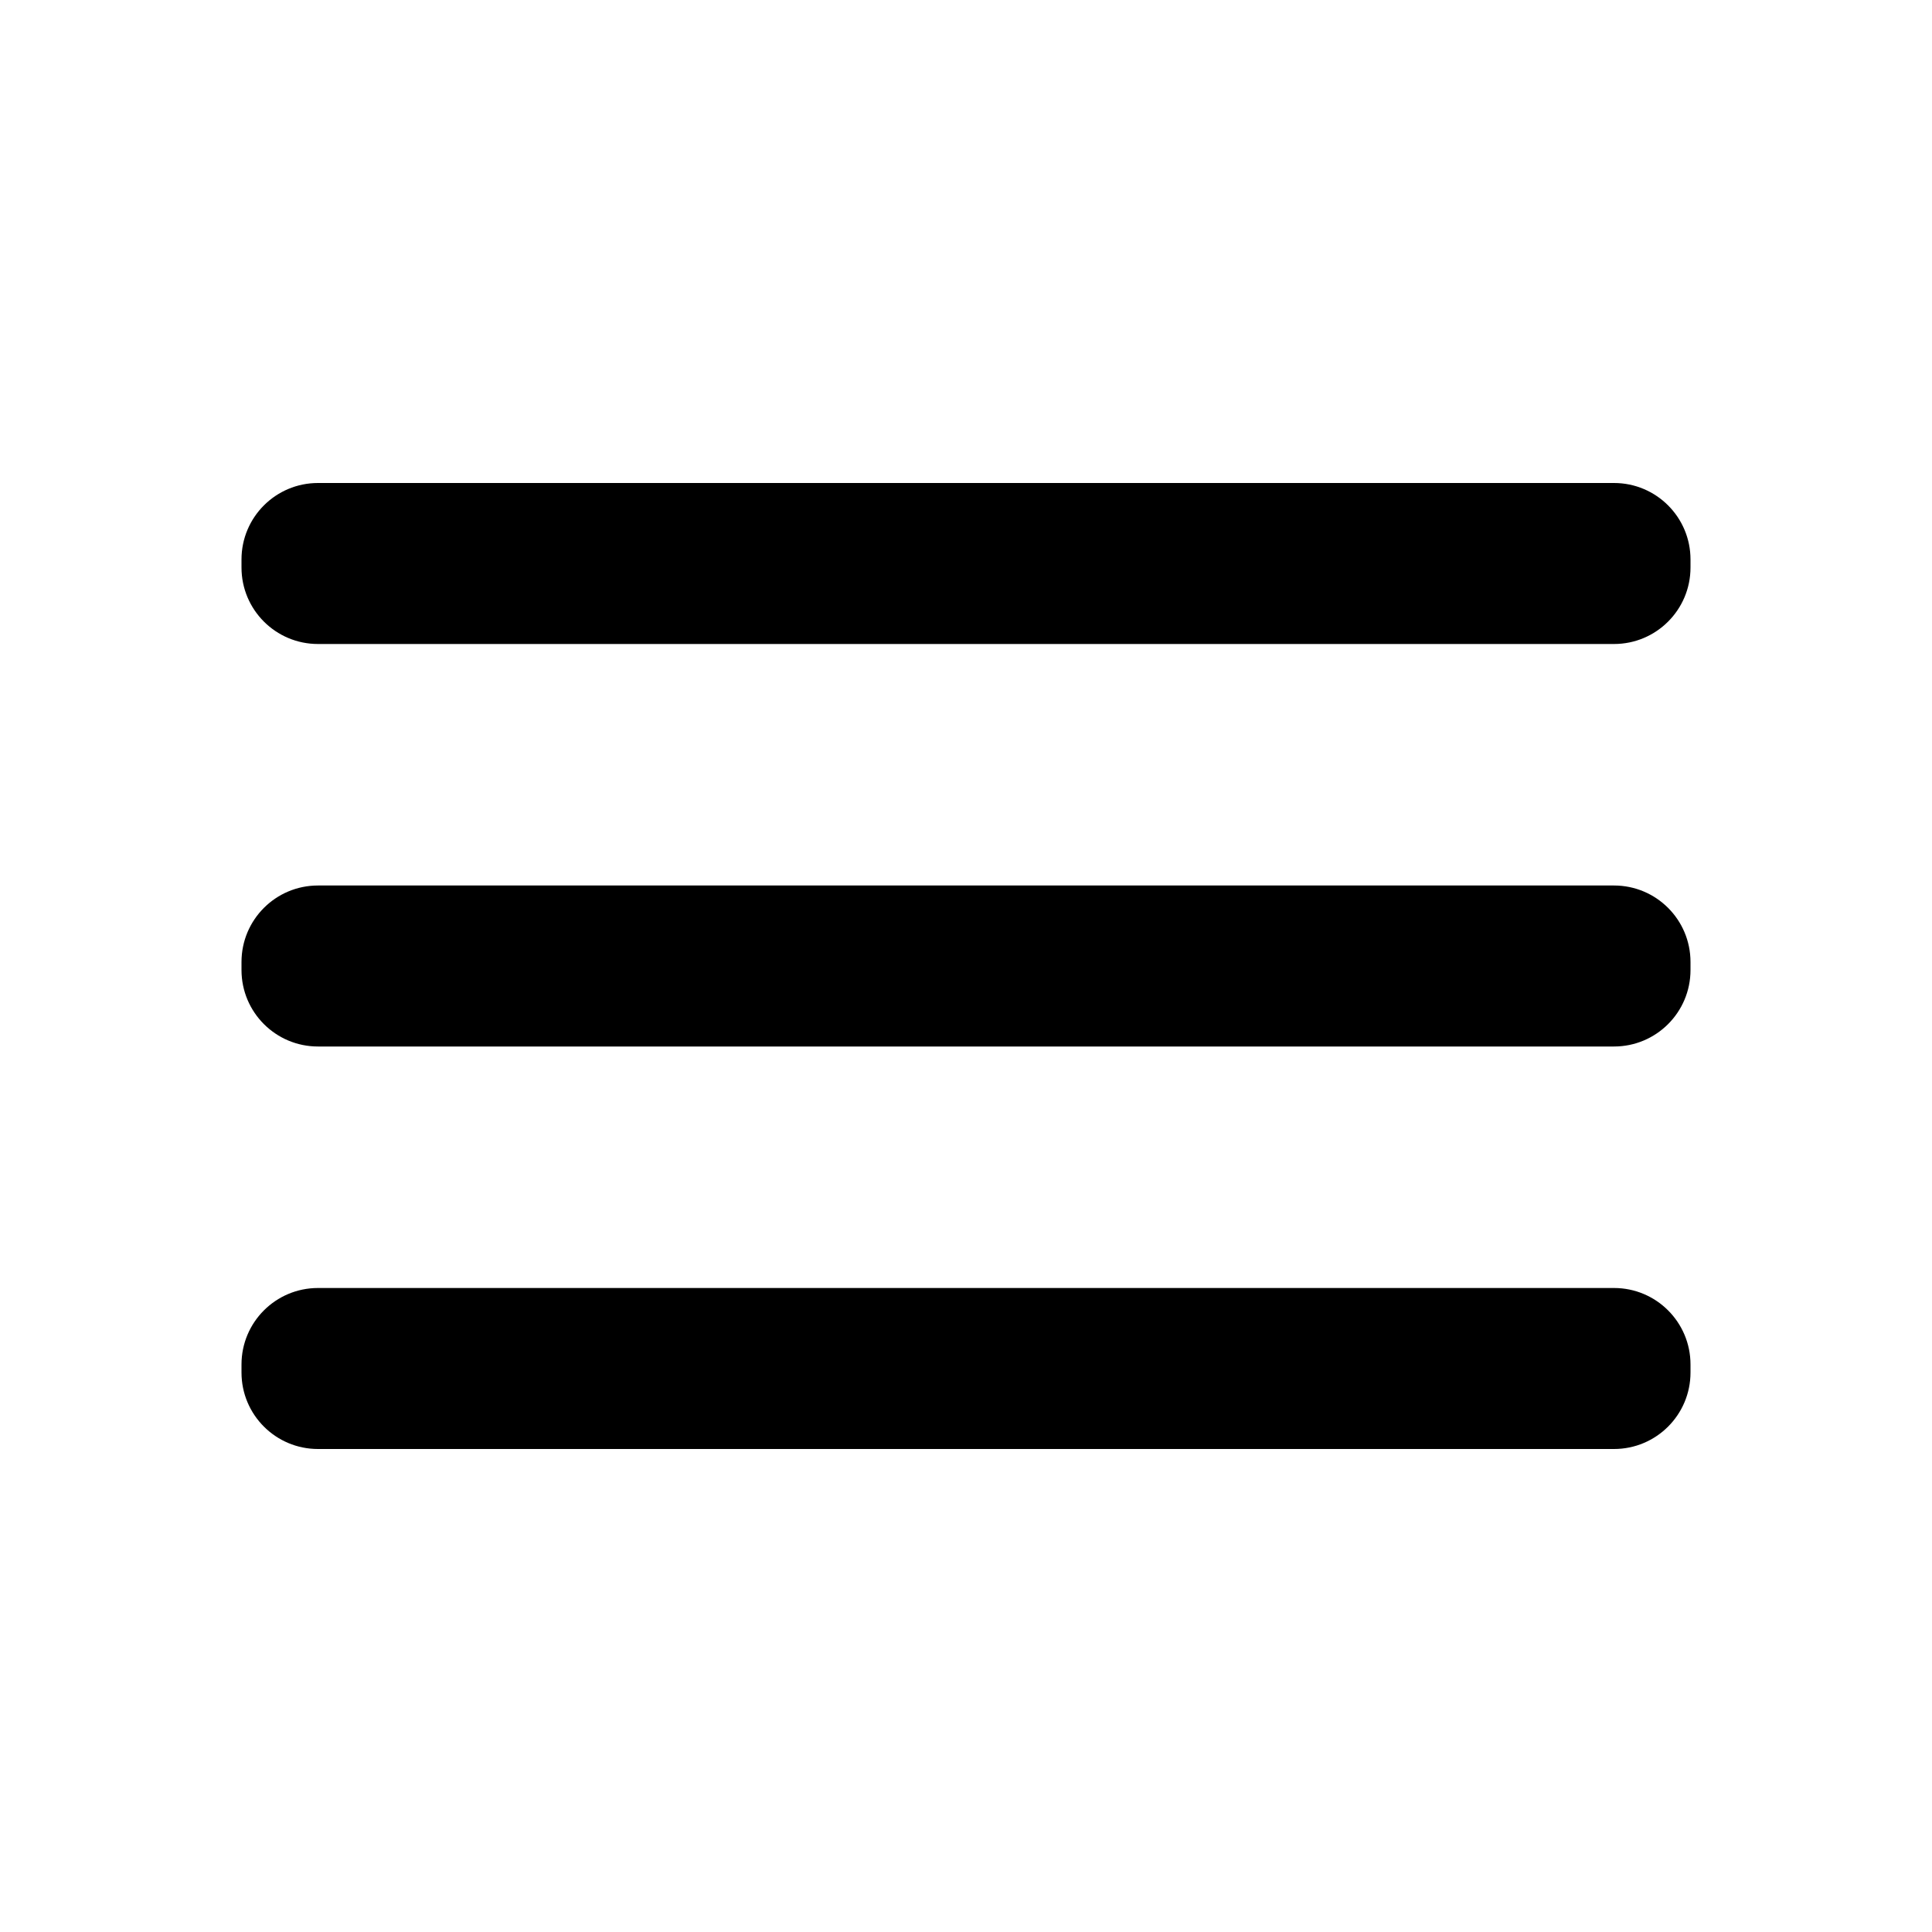
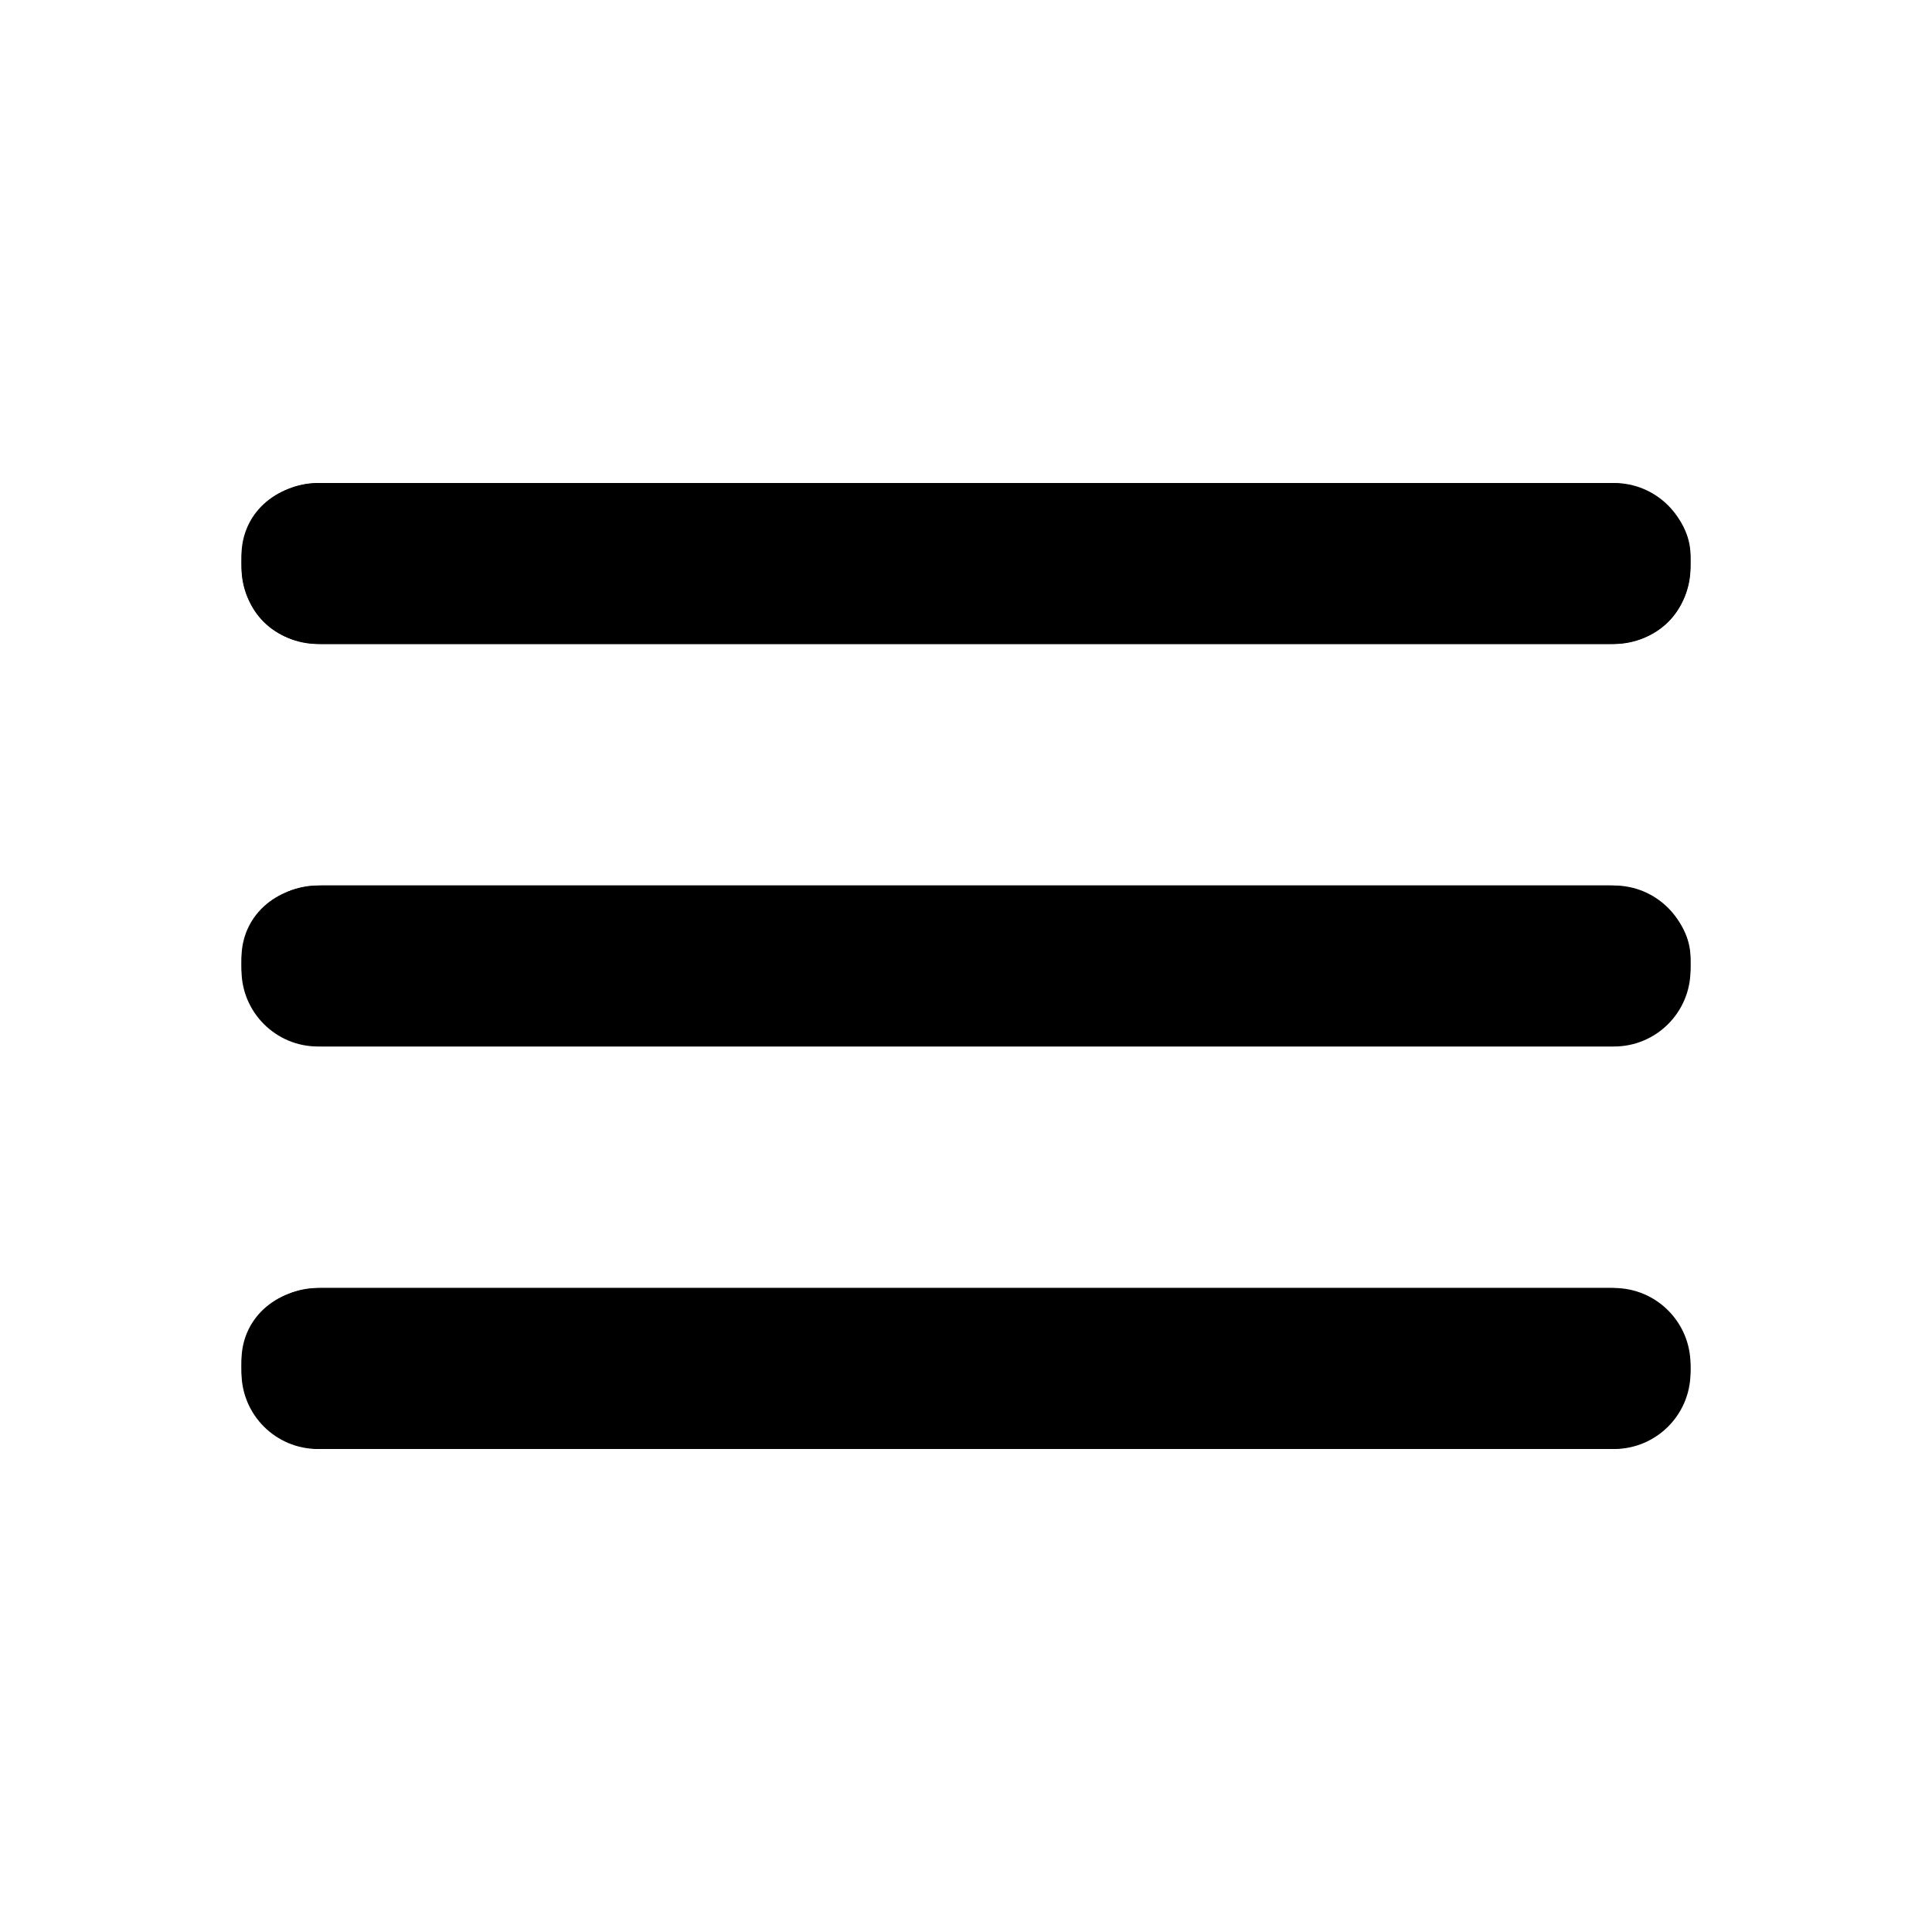
- <svg xmlns="http://www.w3.org/2000/svg" viewBox="0 0 24 24">
+ <svg xmlns="http://www.w3.org/2000/svg" viewBox="0 0 24 24" width="24" height="24">
  <g data-name="Layer 2">
    <g data-name="menu">
      <rect width="24" height="24" transform="rotate(180 12 12)" opacity="0" />
      <rect x="3" y="11" width="18" height="2" rx=".95" ry=".95" />
      <rect x="3" y="16" width="18" height="2" rx=".95" ry=".95" />
      <rect x="3" y="6" width="18" height="2" rx=".95" ry=".95" />
+       <path class="st1" d="M4,11H20c0.5,0,1,0.4,1,0.9V12c0,0.5-0.4,0.9-1,0.9H4c-0.5,0-1-0.4-1-0.9v-0.1C3,11.4,3.4,11,4,11z" />
+       <path class="st1" d="M4,16H20c0.5,0,1,0.4,1,1V17c0,0.5-0.4,1-1,1H4c-0.5,0-1-0.4-1-1v-0.1C3,16.4,3.4,16,4,16z" />
+       <path class="st1" d="M4,6H20c0.5,0,1,0.4,1,0.9V7C21,7.6,20.6,8,20,8H4C3.4,8,3,7.6,3,7V6.9C3,6.4,3.4,6,4,6z" />
    </g>
  </g>
</svg>
